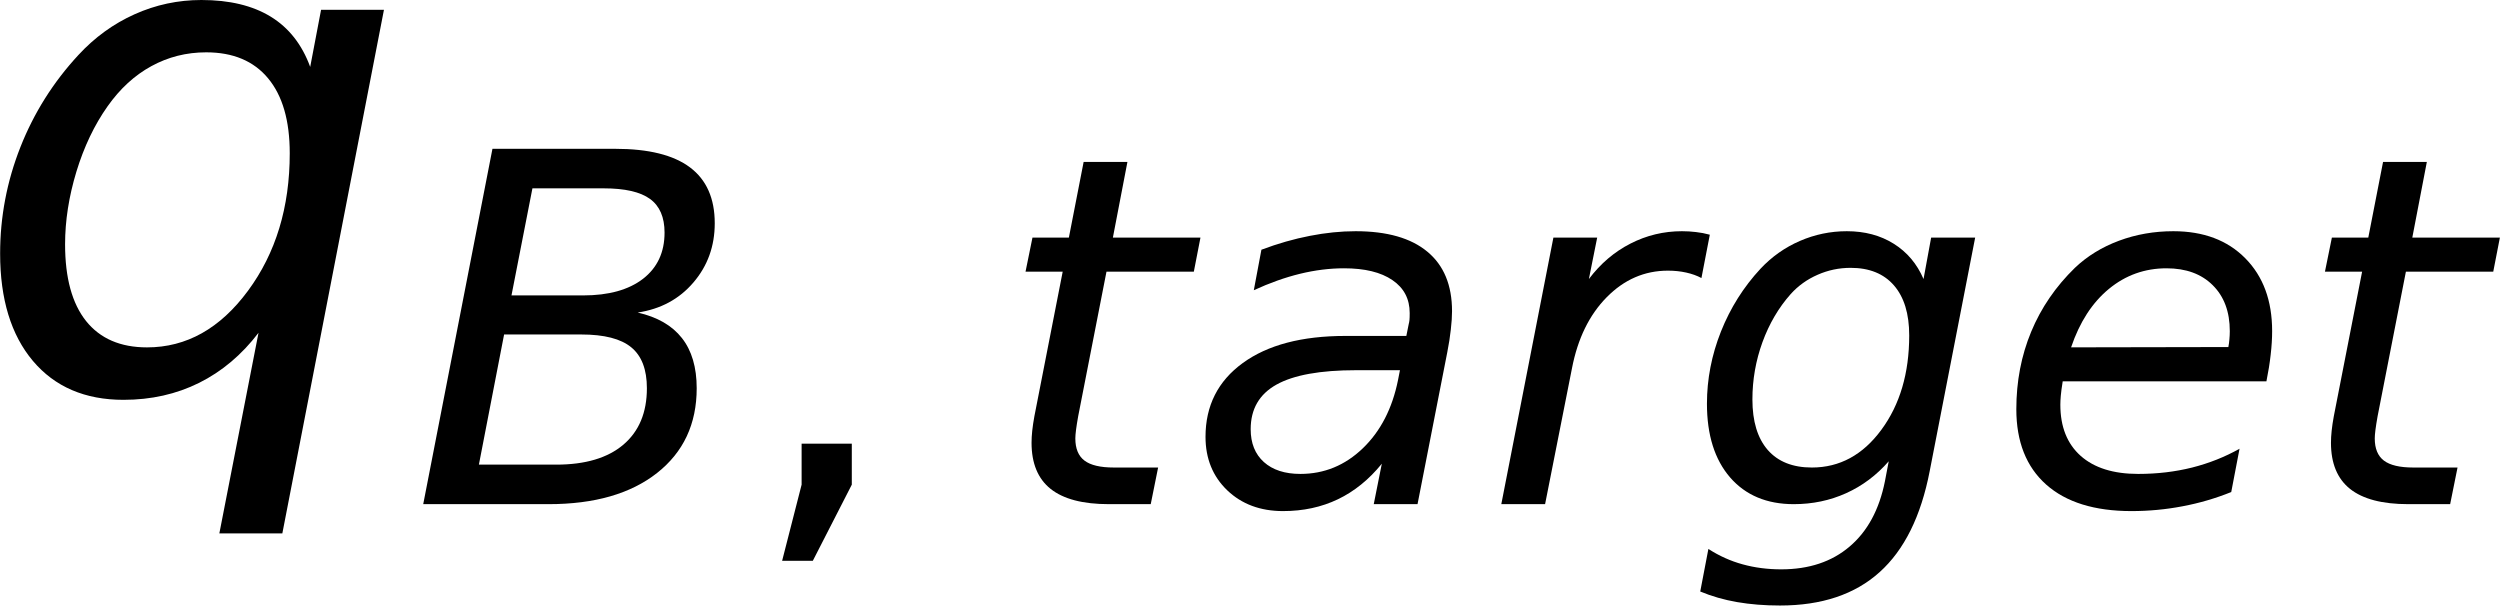
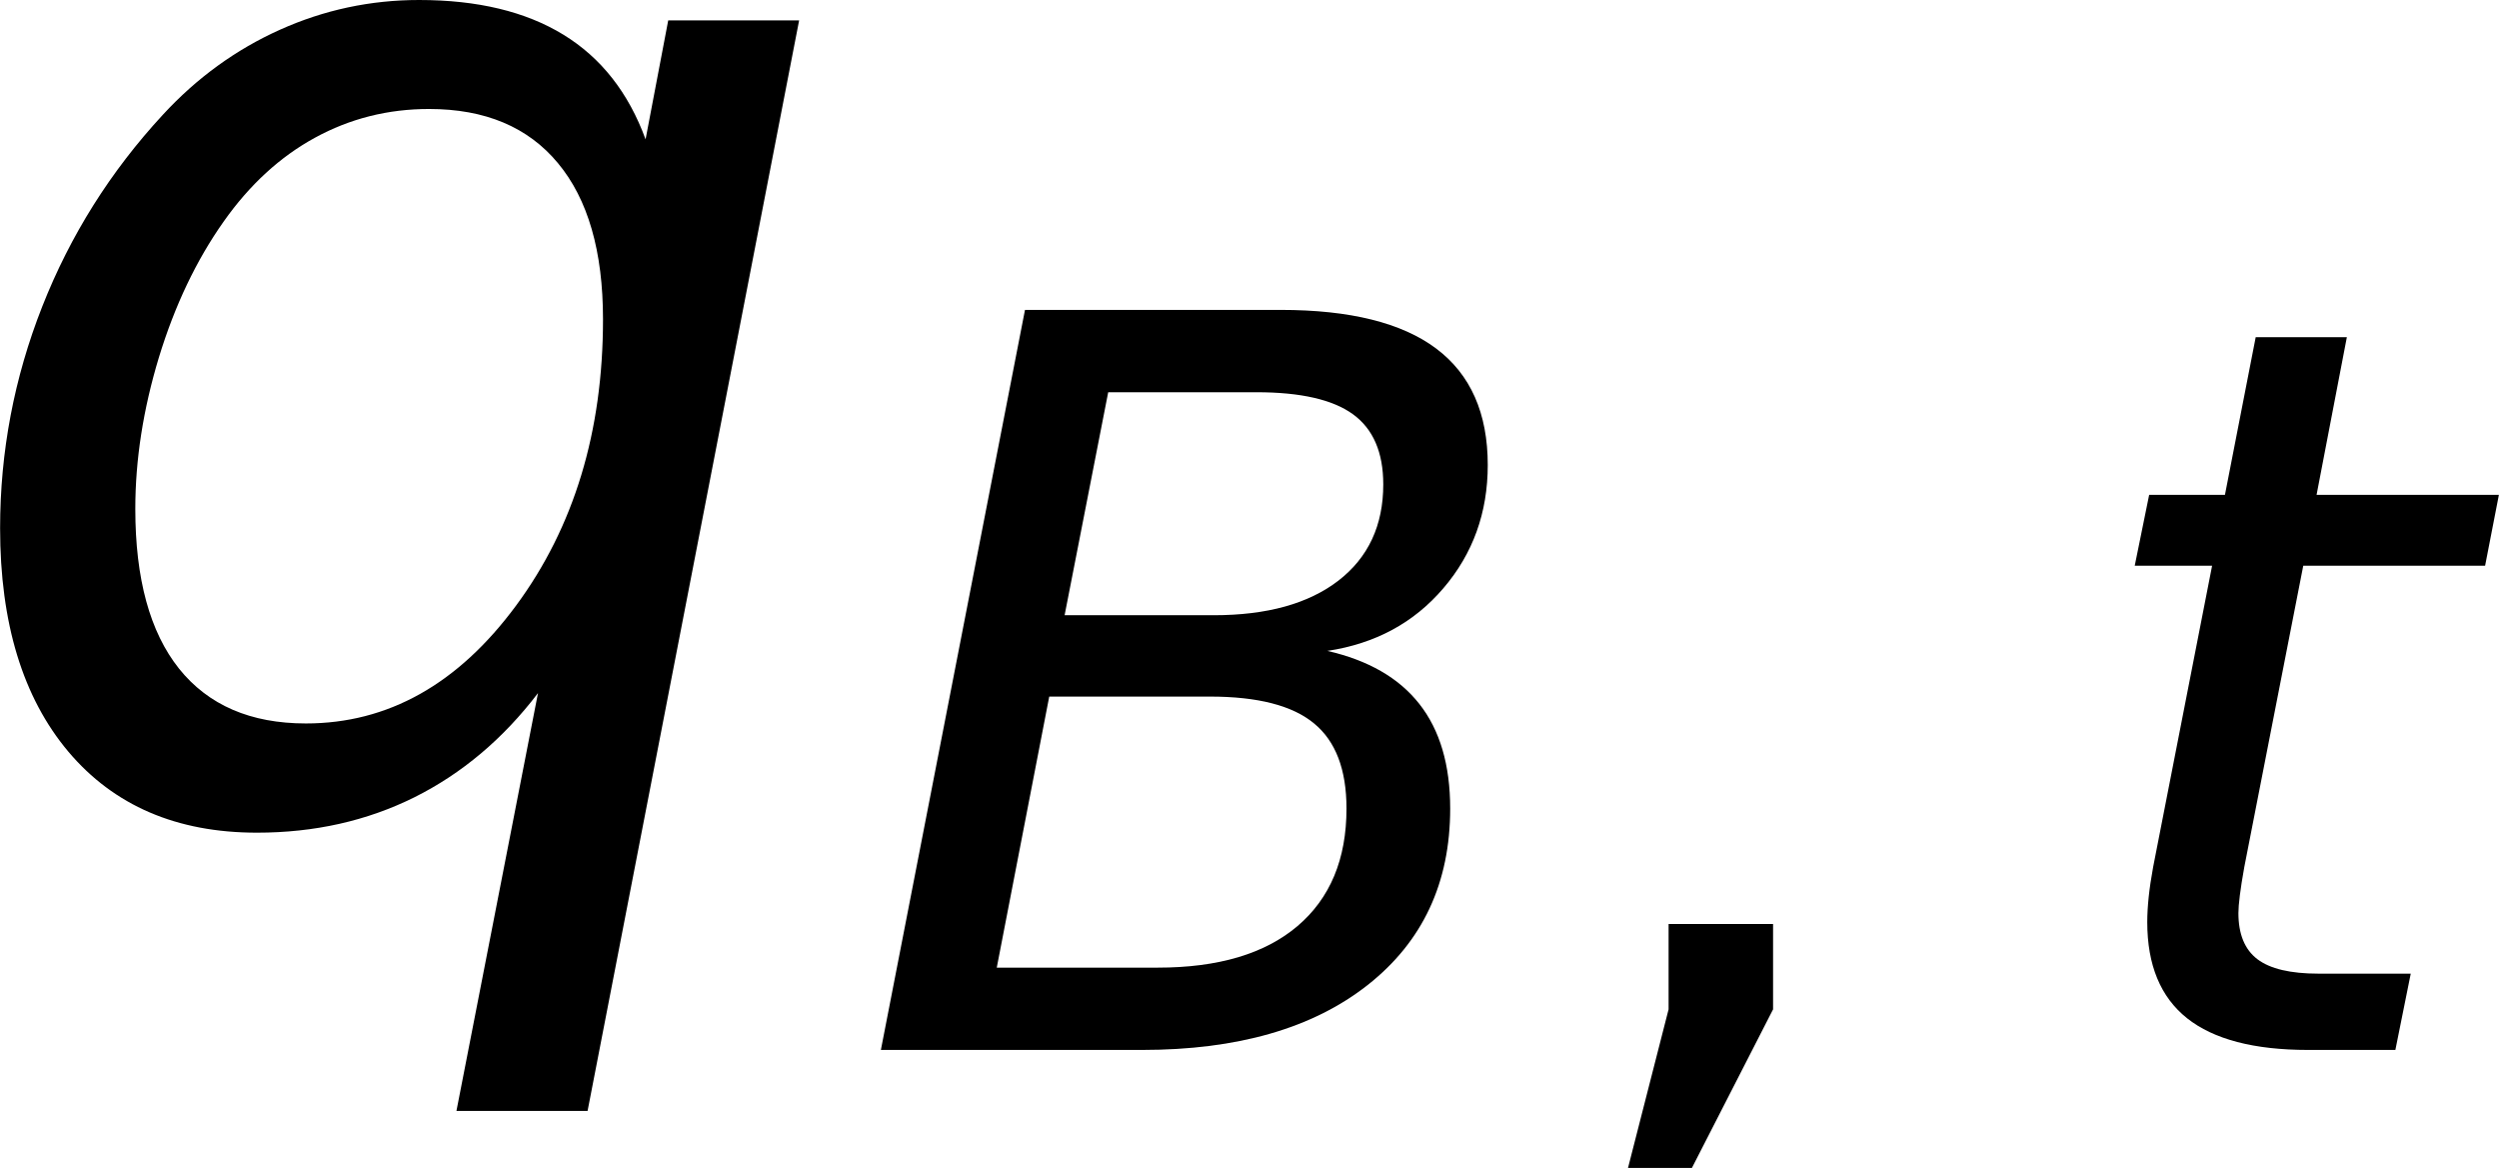
- <svg xmlns="http://www.w3.org/2000/svg" xmlns:xlink="http://www.w3.org/1999/xlink" width="20.581mm" height="4.985mm" viewBox="0 0 72.924 17.665" id="svg6536" version="1.1">
+ <svg xmlns="http://www.w3.org/2000/svg" xmlns:xlink="http://www.w3.org/1999/xlink" width="9.883mm" height="4.617mm" viewBox="0 0 35.017 16.36" id="svg6536" version="1.1">
  <defs id="defs6538" style="stroke-linecap:butt;stroke-linejoin:round">
    <style id="style7190" type="text/css">
*{stroke-linecap:butt;stroke-linejoin:round;}
  </style>
+     <style id="style27670" type="text/css">
+ *{stroke-linecap:butt;stroke-linejoin:round;}
+   </style>
  </defs>
-   <g id="layer1" transform="translate(-119.0611,-78.77248)">
-     <g id="text_1" style="stroke-linecap:butt;stroke-linejoin:round" transform="matrix(1.25,0,0,1.25,16.23621,32.164)">
-       <g id="g7201" clip-path="url(#pe470a5e777)" style="stroke-linecap:butt;stroke-linejoin:round">
-         <defs id="defs7203">
-           <path id="DejaVuSans-Oblique-113" d="m 41.703,8.203 q -3.609,-4.734 -8.531,-7.188 -4.906,-2.438 -10.859,-2.438 -8.297,0 -13.016,5.594 -4.703,5.594 -4.703,15.406 0,7.906 2.906,15.281 2.906,7.375 8.328,13.234 3.516,3.812 8.078,5.859 Q 28.469,56 33.5,56 q 6.047,0 9.953,-2.391 3.906,-2.391 5.672,-7.219 l 1.562,8.203 9.031,0 -14.594,-75.203 -9.047,0 z M 13.922,20.906 q 0,-7.234 3.016,-11.016 3.031,-3.781 8.75,-3.781 8.5,0 14.5,8.125 6,8.125 6,19.75 0,7.031 -3.109,10.766 -3.094,3.734 -8.891,3.734 -4.25,0 -7.875,-1.984 -3.609,-1.969 -6.297,-5.781 -2.828,-4 -4.469,-9.375 -1.625,-5.359 -1.625,-10.438 z" style="stroke-linecap:butt;stroke-linejoin:round" />
-           <path id="DejaVuSans-Oblique-66" d="m 16.891,72.906 25.203,0 q 10.25,0 15.328,-3.812 Q 62.5,65.281 62.5,57.625 62.5,50.594 58.125,45.484 53.766,40.375 46.688,39.312 q 6.047,-1.375 9.078,-5.234 3.031,-3.859 3.031,-10.297 0,-10.984 -8.141,-17.391 Q 42.531,0 28.422,0 L 2.688,0 Z M 19.281,34.812 14.109,8.109 l 15.875,0 q 8.938,0 13.766,4.094 4.828,4.109 4.828,11.578 0,5.766 -3.203,8.391 Q 42.188,34.812 35.109,34.812 Z m 5.812,29.984 -4.297,-21.969 14.703,0 q 7.859,0 12.281,3.406 4.422,3.422 4.422,9.484 0,4.734 -2.984,6.906 -2.984,2.172 -9.516,2.172 z" style="stroke-linecap:butt;stroke-linejoin:round" />
-           <path id="DejaVuSans-44" d="m 11.719,12.406 10.297,0 0,-8.406 -8,-15.625 -6.297,0 4,15.625 z" style="stroke-linecap:butt;stroke-linejoin:round" />
-           <path id="DejaVuSans-Oblique-116" d="m 42.281,54.688 -1.359,-6.984 -17.922,0 -5.812,-29.688 q -0.297,-1.656 -0.438,-2.781 -0.141,-1.125 -0.141,-1.75 0,-3.125 1.875,-4.547 1.875,-1.422 6.031,-1.422 l 9.078,0 L 32.078,0 23.484,0 q -8,0 -11.938,3.125 Q 7.625,6.25 7.625,12.594 q 0,1.125 0.141,2.469 0.141,1.344 0.438,2.953 l 5.812,29.688 -7.625,0 1.422,6.984 7.469,0 3.031,15.531 8.984,0 L 24.312,54.688 Z" style="stroke-linecap:butt;stroke-linejoin:round" />
-           <path id="DejaVuSans-Oblique-97" d="M 53.719,31.203 47.609,0 38.625,0 40.281,8.297 Q 36.328,3.422 31.266,1 26.219,-1.422 20.016,-1.422 13.031,-1.422 8.562,2.844 4.109,7.125 4.109,13.812 q 0,9.578 7.641,15.141 7.641,5.562 21.062,5.562 l 12.5,0 0.484,2.406 q 0.109,0.391 0.156,0.844 Q 46,38.234 46,39.203 q 0,4.359 -3.547,6.766 -3.531,2.422 -9.938,2.422 -4.391,0 -9.016,-1.125 -4.609,-1.125 -9.484,-3.375 l 1.562,8.312 q 5.078,1.906 9.938,2.844 Q 30.375,56 34.906,56 q 9.672,0 14.719,-4.203 5.062,-4.188 5.062,-12.203 0,-1.609 -0.25,-3.781 -0.234,-2.172 -0.719,-4.609 z M 44,27.484 l -8.984,0 q -11.047,0 -16.344,-2.953 Q 13.375,21.578 13.375,15.375 q 0,-4.297 2.703,-6.734 2.719,-2.438 7.5,-2.438 7.328,0 12.797,5.25 5.469,5.25 7.234,14.031 z" style="stroke-linecap:butt;stroke-linejoin:round" />
-           <path id="DejaVuSans-Oblique-114" d="m 44.578,46.391 q -1.359,0.734 -3.125,1.125 -1.75,0.391 -3.75,0.391 -7.188,0 -12.562,-5.453 -5.359,-5.438 -7.125,-14.578 L 12.5,0 3.516,0 l 10.688,54.688 8.984,0 -1.703,-8.5 Q 25.047,50.922 30,53.453 34.969,56 40.578,56 q 1.469,0 2.875,-0.172 1.422,-0.156 2.844,-0.547 z" style="stroke-linecap:butt;stroke-linejoin:round" />
-           <path id="DejaVuSans-Oblique-103" d="M 59.625,54.688 50.297,6.781 q -2.688,-13.906 -10.281,-20.734 -7.594,-6.844 -20.438,-6.844 -4.734,0 -8.797,0.703 -4.047,0.703 -7.562,2.172 L 4.891,-9.188 q 3.312,-2.141 7.016,-3.156 3.719,-1.031 7.922,-1.031 8.547,0 14.031,4.672 5.5,4.656 7.25,13.391 l 0.781,4.109 Q 38.141,4.5 33.156,2.25 28.172,0 22.406,0 14.109,0 9.344,5.484 q -4.75,5.5 -4.75,15.125 0,7.562 2.875,14.812 2.891,7.25 8.109,12.875 Q 19.047,52 23.656,54 q 4.609,2 9.641,2 5.516,0 9.609,-2.562 4.109,-2.562 6.125,-7.25 l 1.562,8.5 z M 46.094,34.625 q 0,6.641 -3.125,10.25 -3.125,3.609 -8.891,3.609 -3.562,0 -6.781,-1.422 -3.219,-1.406 -5.516,-3.953 -3.719,-4.188 -5.797,-9.875 -2.062,-5.688 -2.062,-11.75 0,-6.734 3.141,-10.359 3.156,-3.609 9.062,-3.609 8.547,0 14.25,7.734 5.719,7.75 5.719,19.375 z" style="stroke-linecap:butt;stroke-linejoin:round" />
-           <path id="DejaVuSans-Oblique-101" d="m 48.094,32.234 q 0.156,0.781 0.219,1.609 0.078,0.828 0.078,1.656 0,5.953 -3.5,9.422 -3.484,3.469 -9.484,3.469 -6.688,0 -11.828,-4.234 -5.125,-4.219 -7.75,-11.984 z m 7.812,-7.031 -41.797,0 Q 13.812,23.344 13.719,22.266 13.625,21.188 13.625,20.406 q 0,-6.781 4.172,-10.5 4.172,-3.703 11.797,-3.703 5.859,0 11.078,1.312 5.234,1.328 9.719,3.859 L 48.688,2.484 q -4.844,-1.953 -10,-2.922 -5.141,-0.984 -10.469,-0.984 -11.375,0 -17.5,5.438 -6.125,5.453 -6.125,15.469 0,8.547 3.047,15.891 3.047,7.344 8.969,13.109 3.797,3.609 9.047,5.562 Q 30.906,56 36.812,56 q 9.281,0 14.766,-5.562 5.5,-5.562 5.5,-14.938 0,-2.25 -0.297,-4.812 Q 56.5,28.125 55.906,25.203 Z" style="stroke-linecap:butt;stroke-linejoin:round" />
+   <g id="layer1" transform="translate(-95.19018,-173.8334)" style="stroke-linecap:butt;stroke-linejoin:round">
+     <g id="text_1-8" style="stroke-linecap:butt;stroke-linejoin:round" transform="matrix(1.25,0,0,1.25,5.513279,126.0062)">
+       <g id="g27681" clip-path="url(#p11a9fcaee0)" style="stroke-linecap:butt;stroke-linejoin:round">
+         <defs id="defs27683">
+           <path id="DejaVuSans-Oblique-113-0" d="m 41.703,8.203 q -3.609,-4.734 -8.531,-7.188 -4.906,-2.438 -10.859,-2.438 -8.297,0 -13.016,5.594 -4.703,5.594 -4.703,15.406 0,7.906 2.906,15.281 2.906,7.375 8.328,13.234 3.516,3.812 8.078,5.859 Q 28.469,56 33.5,56 q 6.047,0 9.953,-2.391 3.906,-2.391 5.672,-7.219 l 1.562,8.203 9.031,0 -14.594,-75.203 -9.047,0 z M 13.922,20.906 q 0,-7.234 3.016,-11.016 3.031,-3.781 8.75,-3.781 8.5,0 14.5,8.125 6,8.125 6,19.75 0,7.031 -3.109,10.766 -3.094,3.734 -8.891,3.734 -4.25,0 -7.875,-1.984 -3.609,-1.969 -6.297,-5.781 -2.828,-4 -4.469,-9.375 -1.625,-5.359 -1.625,-10.438 z" style="stroke-linecap:butt;stroke-linejoin:round" />
+           <path id="DejaVuSans-Oblique-66-1" d="m 16.891,72.906 25.203,0 q 10.25,0 15.328,-3.812 Q 62.5,65.281 62.5,57.625 62.5,50.594 58.125,45.484 53.766,40.375 46.688,39.312 q 6.047,-1.375 9.078,-5.234 3.031,-3.859 3.031,-10.297 0,-10.984 -8.141,-17.391 Q 42.531,0 28.422,0 L 2.688,0 Z M 19.281,34.812 14.109,8.109 l 15.875,0 q 8.938,0 13.766,4.094 4.828,4.109 4.828,11.578 0,5.766 -3.203,8.391 Q 42.188,34.812 35.109,34.812 Z m 5.812,29.984 -4.297,-21.969 14.703,0 q 7.859,0 12.281,3.406 4.422,3.422 4.422,9.484 0,4.734 -2.984,6.906 -2.984,2.172 -9.516,2.172 z" style="stroke-linecap:butt;stroke-linejoin:round" />
+           <path id="DejaVuSans-44-5" d="m 11.719,12.406 10.297,0 0,-8.406 -8,-15.625 -6.297,0 4,15.625 z" style="stroke-linecap:butt;stroke-linejoin:round" />
+           <path id="DejaVuSans-Oblique-116-5" d="m 42.281,54.688 -1.359,-6.984 -17.922,0 -5.812,-29.688 q -0.297,-1.656 -0.438,-2.781 -0.141,-1.125 -0.141,-1.75 0,-3.125 1.875,-4.547 1.875,-1.422 6.031,-1.422 l 9.078,0 L 32.078,0 23.484,0 q -8,0 -11.938,3.125 Q 7.625,6.25 7.625,12.594 q 0,1.125 0.141,2.469 0.141,1.344 0.438,2.953 l 5.812,29.688 -7.625,0 1.422,6.984 7.469,0 3.031,15.531 8.984,0 L 24.312,54.688 Z" style="stroke-linecap:butt;stroke-linejoin:round" />
        </defs>
-         <g id="g7213" transform="matrix(0.1625,0,0,-0.1625,81.51344,46.38678)" style="stroke-linecap:butt;stroke-linejoin:round">
-           <use id="use7215" xlink:href="#DejaVuSans-Oblique-113" style="stroke-linecap:butt;stroke-linejoin:round" x="0" y="0" width="100%" height="100%" />
-           <use id="use7217" xlink:href="#DejaVuSans-Oblique-66" transform="matrix(0.7,0,0,0.7,63.47656,-16.40625)" style="stroke-linecap:butt;stroke-linejoin:round" x="0" y="0" width="100%" height="100%" />
-           <use id="use7219" xlink:href="#DejaVuSans-44" transform="matrix(0.7,0,0,0.7,111.499,-16.40625)" style="stroke-linecap:butt;stroke-linejoin:round" x="0" y="0" width="100%" height="100%" />
-           <use id="use7221" xlink:href="#DejaVuSans-Oblique-116" transform="matrix(0.7,0,0,0.7,147.3877,-16.40625)" style="stroke-linecap:butt;stroke-linejoin:round" x="0" y="0" width="100%" height="100%" />
-           <use id="use7223" xlink:href="#DejaVuSans-Oblique-97" transform="matrix(0.7,0,0,0.7,174.834,-16.40625)" style="stroke-linecap:butt;stroke-linejoin:round" x="0" y="0" width="100%" height="100%" />
-           <use id="use7225" xlink:href="#DejaVuSans-Oblique-114" transform="matrix(0.7,0,0,0.7,217.7295,-16.40625)" style="stroke-linecap:butt;stroke-linejoin:round" x="0" y="0" width="100%" height="100%" />
-           <use id="use7227" xlink:href="#DejaVuSans-Oblique-103" transform="matrix(0.7,0,0,0.7,246.5088,-16.40625)" style="stroke-linecap:butt;stroke-linejoin:round" x="0" y="0" width="100%" height="100%" />
-           <use id="use7229" xlink:href="#DejaVuSans-Oblique-101" transform="matrix(0.7,0,0,0.7,290.9424,-16.40625)" style="stroke-linecap:butt;stroke-linejoin:round" x="0" y="0" width="100%" height="100%" />
-           <use id="use7231" xlink:href="#DejaVuSans-Oblique-116" transform="matrix(0.7,0,0,0.7,334.0088,-16.40625)" style="stroke-linecap:butt;stroke-linejoin:round" x="0" y="0" width="100%" height="100%" />
+         <g id="g27689" transform="matrix(0.1625,0,0,-0.1625,70.99504,47.36178)" style="stroke-linecap:butt;stroke-linejoin:round">
+           <use id="use27691" xlink:href="#DejaVuSans-Oblique-113-0" style="stroke-linecap:butt;stroke-linejoin:round" x="0" y="0" width="100%" height="100%" />
+           <use id="use27693" xlink:href="#DejaVuSans-Oblique-66-1" transform="matrix(0.7,0,0,0.7,63.47656,-16.40625)" style="stroke-linecap:butt;stroke-linejoin:round" x="0" y="0" width="100%" height="100%" />
+           <use id="use27695" xlink:href="#DejaVuSans-44-5" transform="matrix(0.7,0,0,0.7,111.499,-16.40625)" style="stroke-linecap:butt;stroke-linejoin:round" x="0" y="0" width="100%" height="100%" />
+           <use id="use27697" xlink:href="#DejaVuSans-Oblique-116-5" transform="matrix(0.7,0,0,0.7,147.3877,-16.40625)" style="stroke-linecap:butt;stroke-linejoin:round" x="0" y="0" width="100%" height="100%" />
        </g>
      </g>
    </g>
  </g>
</svg>
